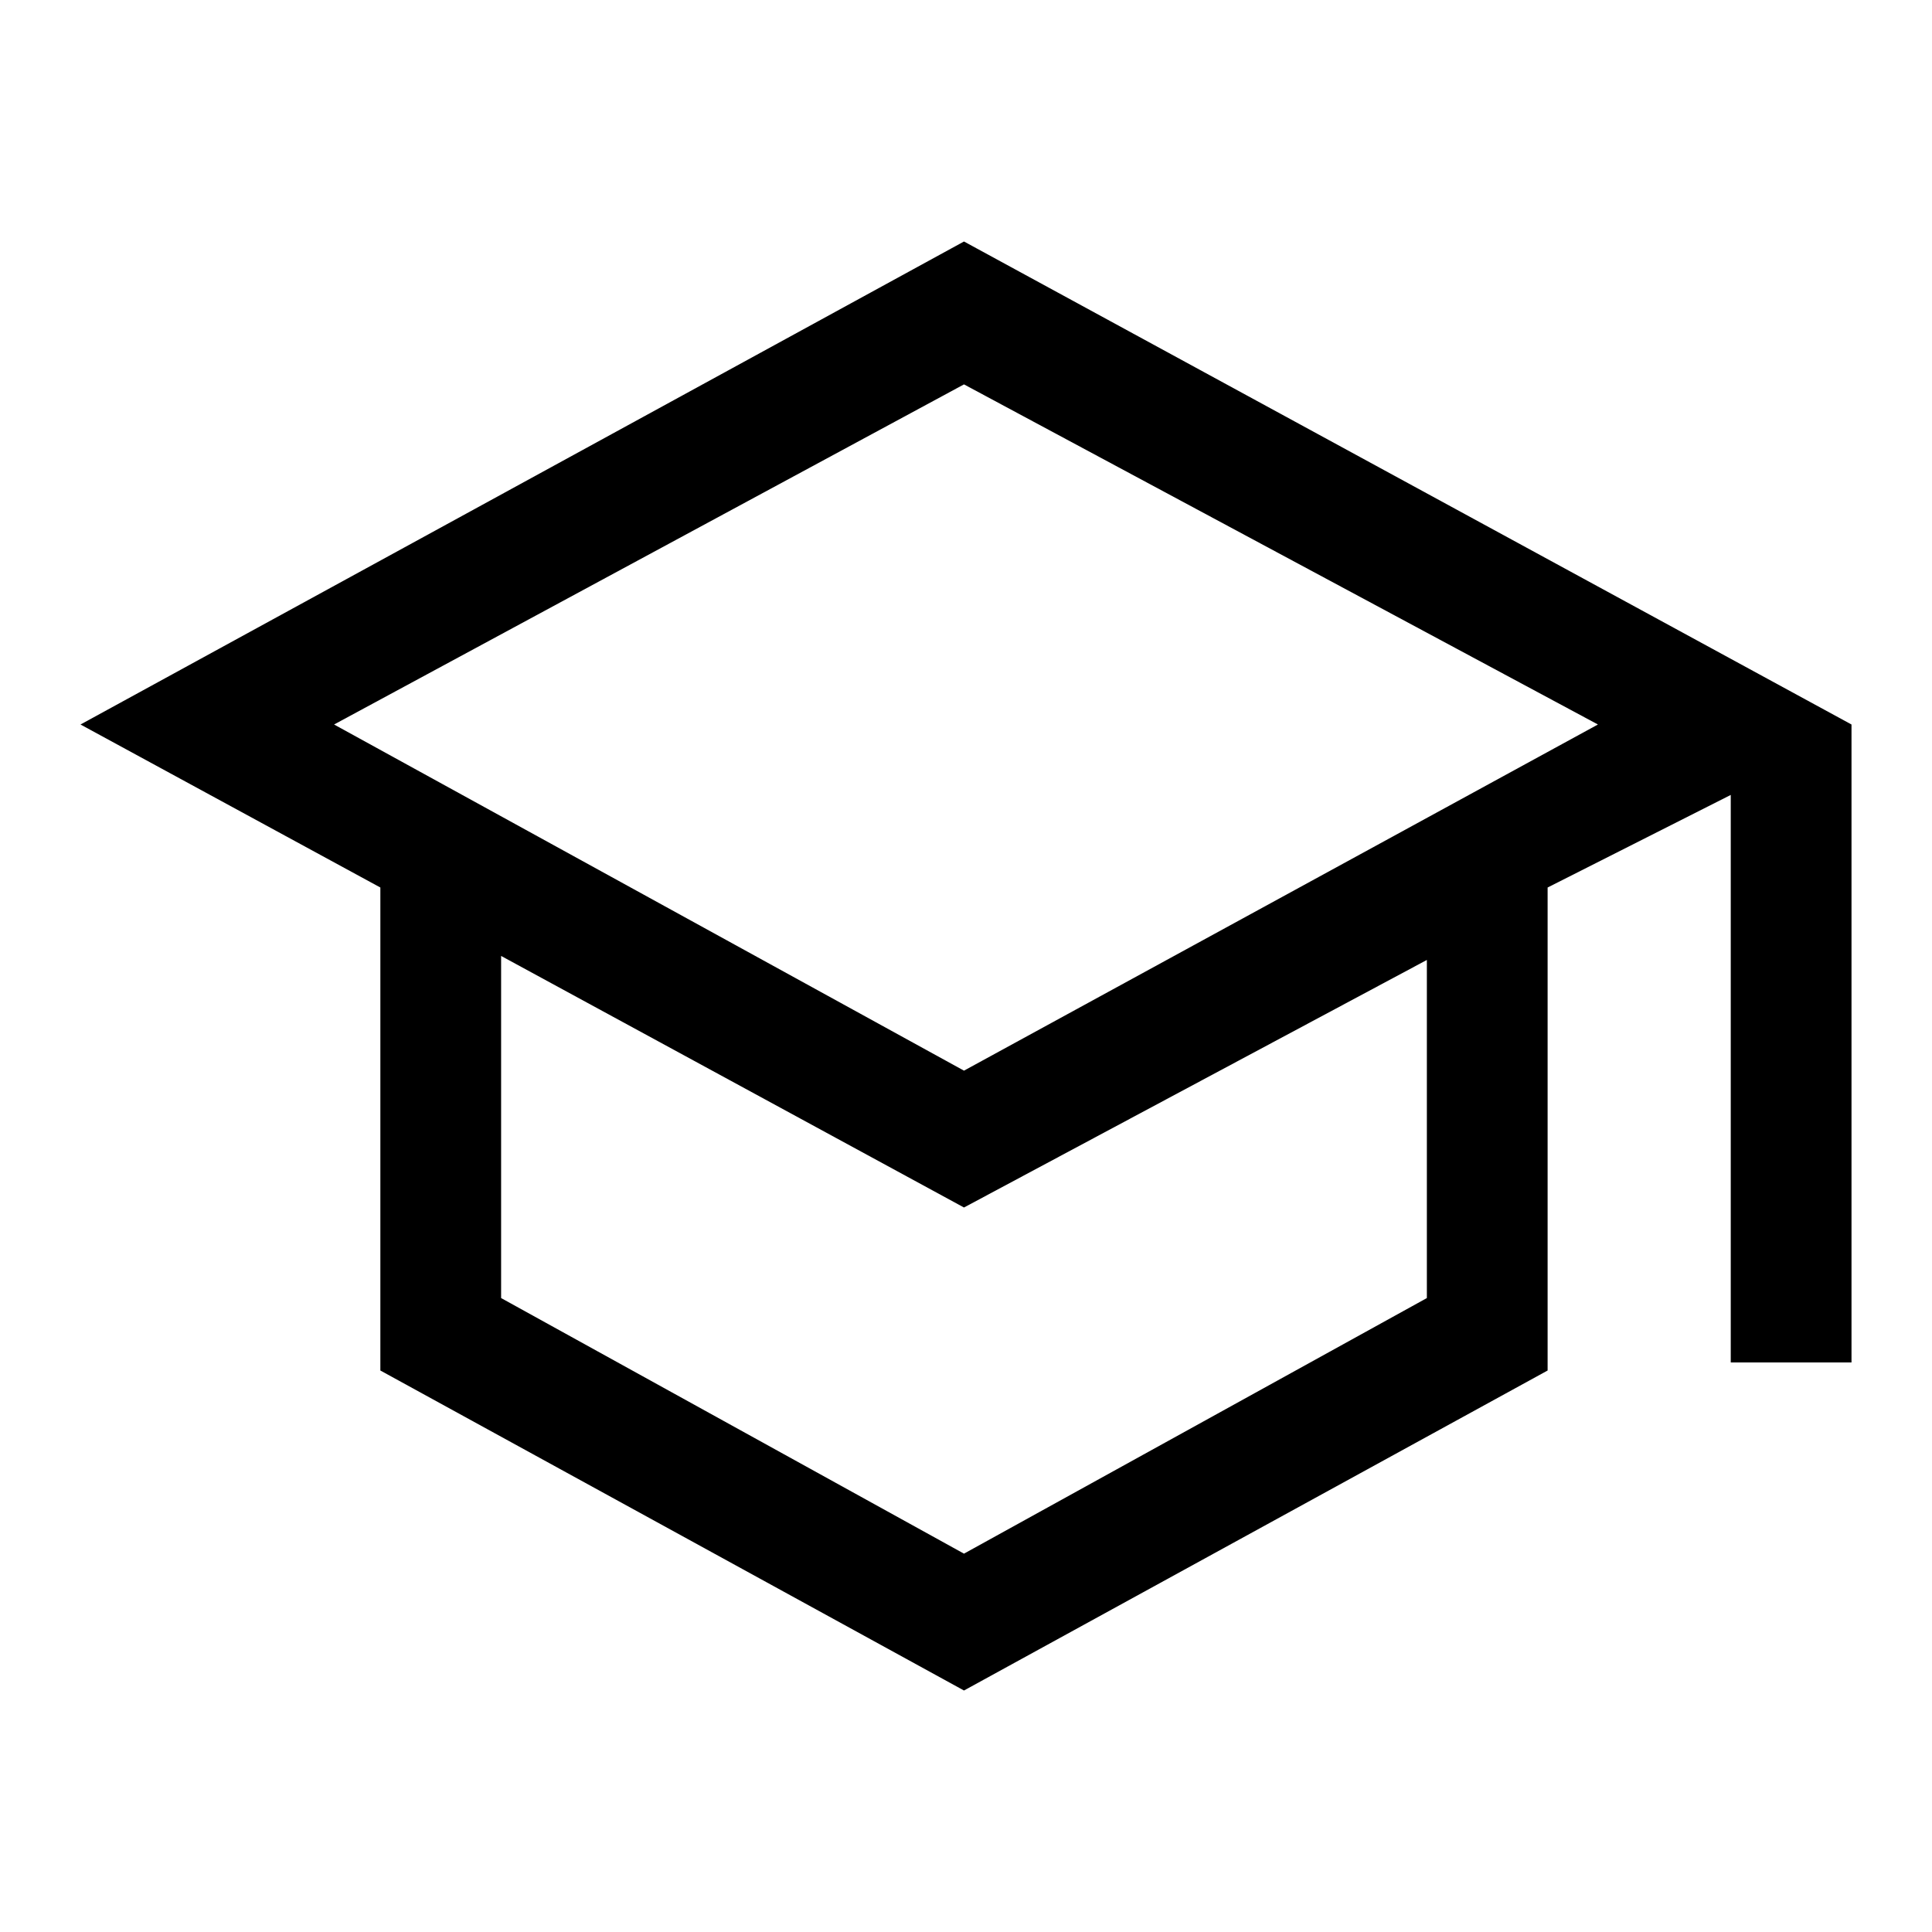
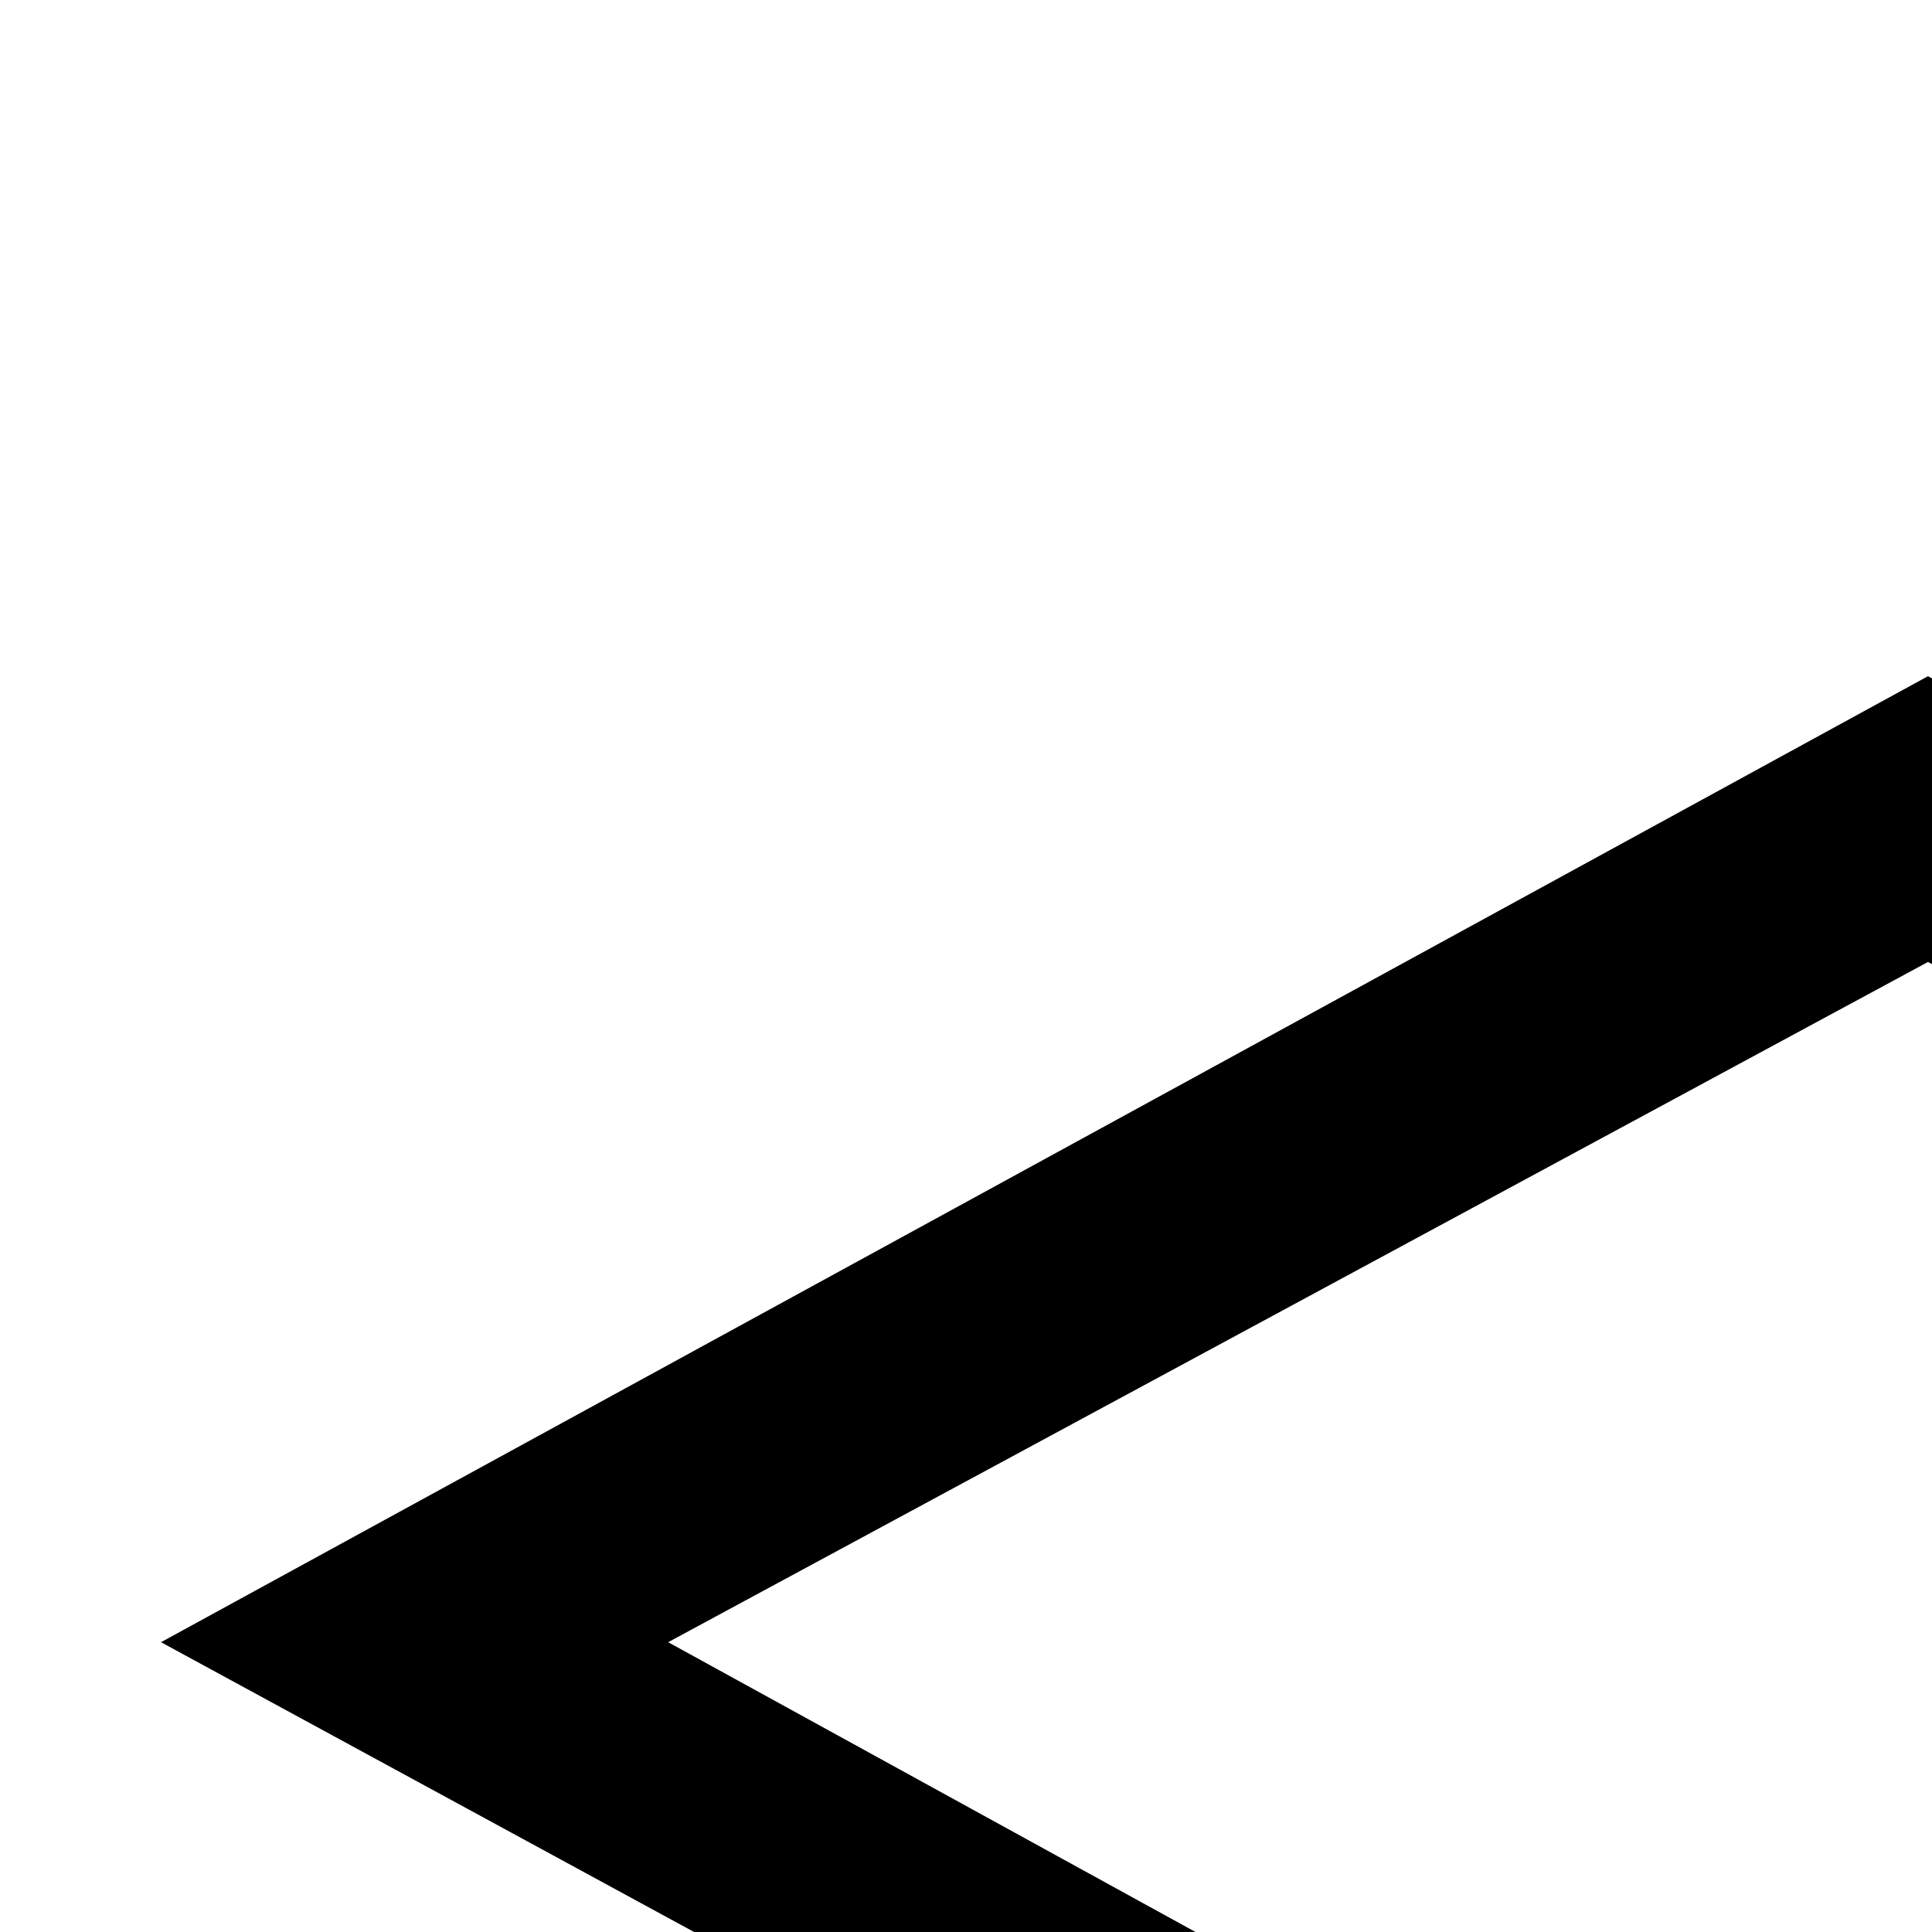
- <svg xmlns="http://www.w3.org/2000/svg" height="24" viewBox="0 96 960 960" width="24">
+ <svg xmlns="http://www.w3.org/2000/svg" height="24" viewBox="0 48 480 480" width="24">
  <path d="M479 936 189 777V537L40 456l439-240 441 240v317h-60V491l-91 46v240L479 936Zm0-308 315-172-315-169-313 169 313 172Zm0 240 230-127V573L479 696 249 571v170l230 127Zm1-240Zm-1 74Zm0 0Z" />
</svg>
